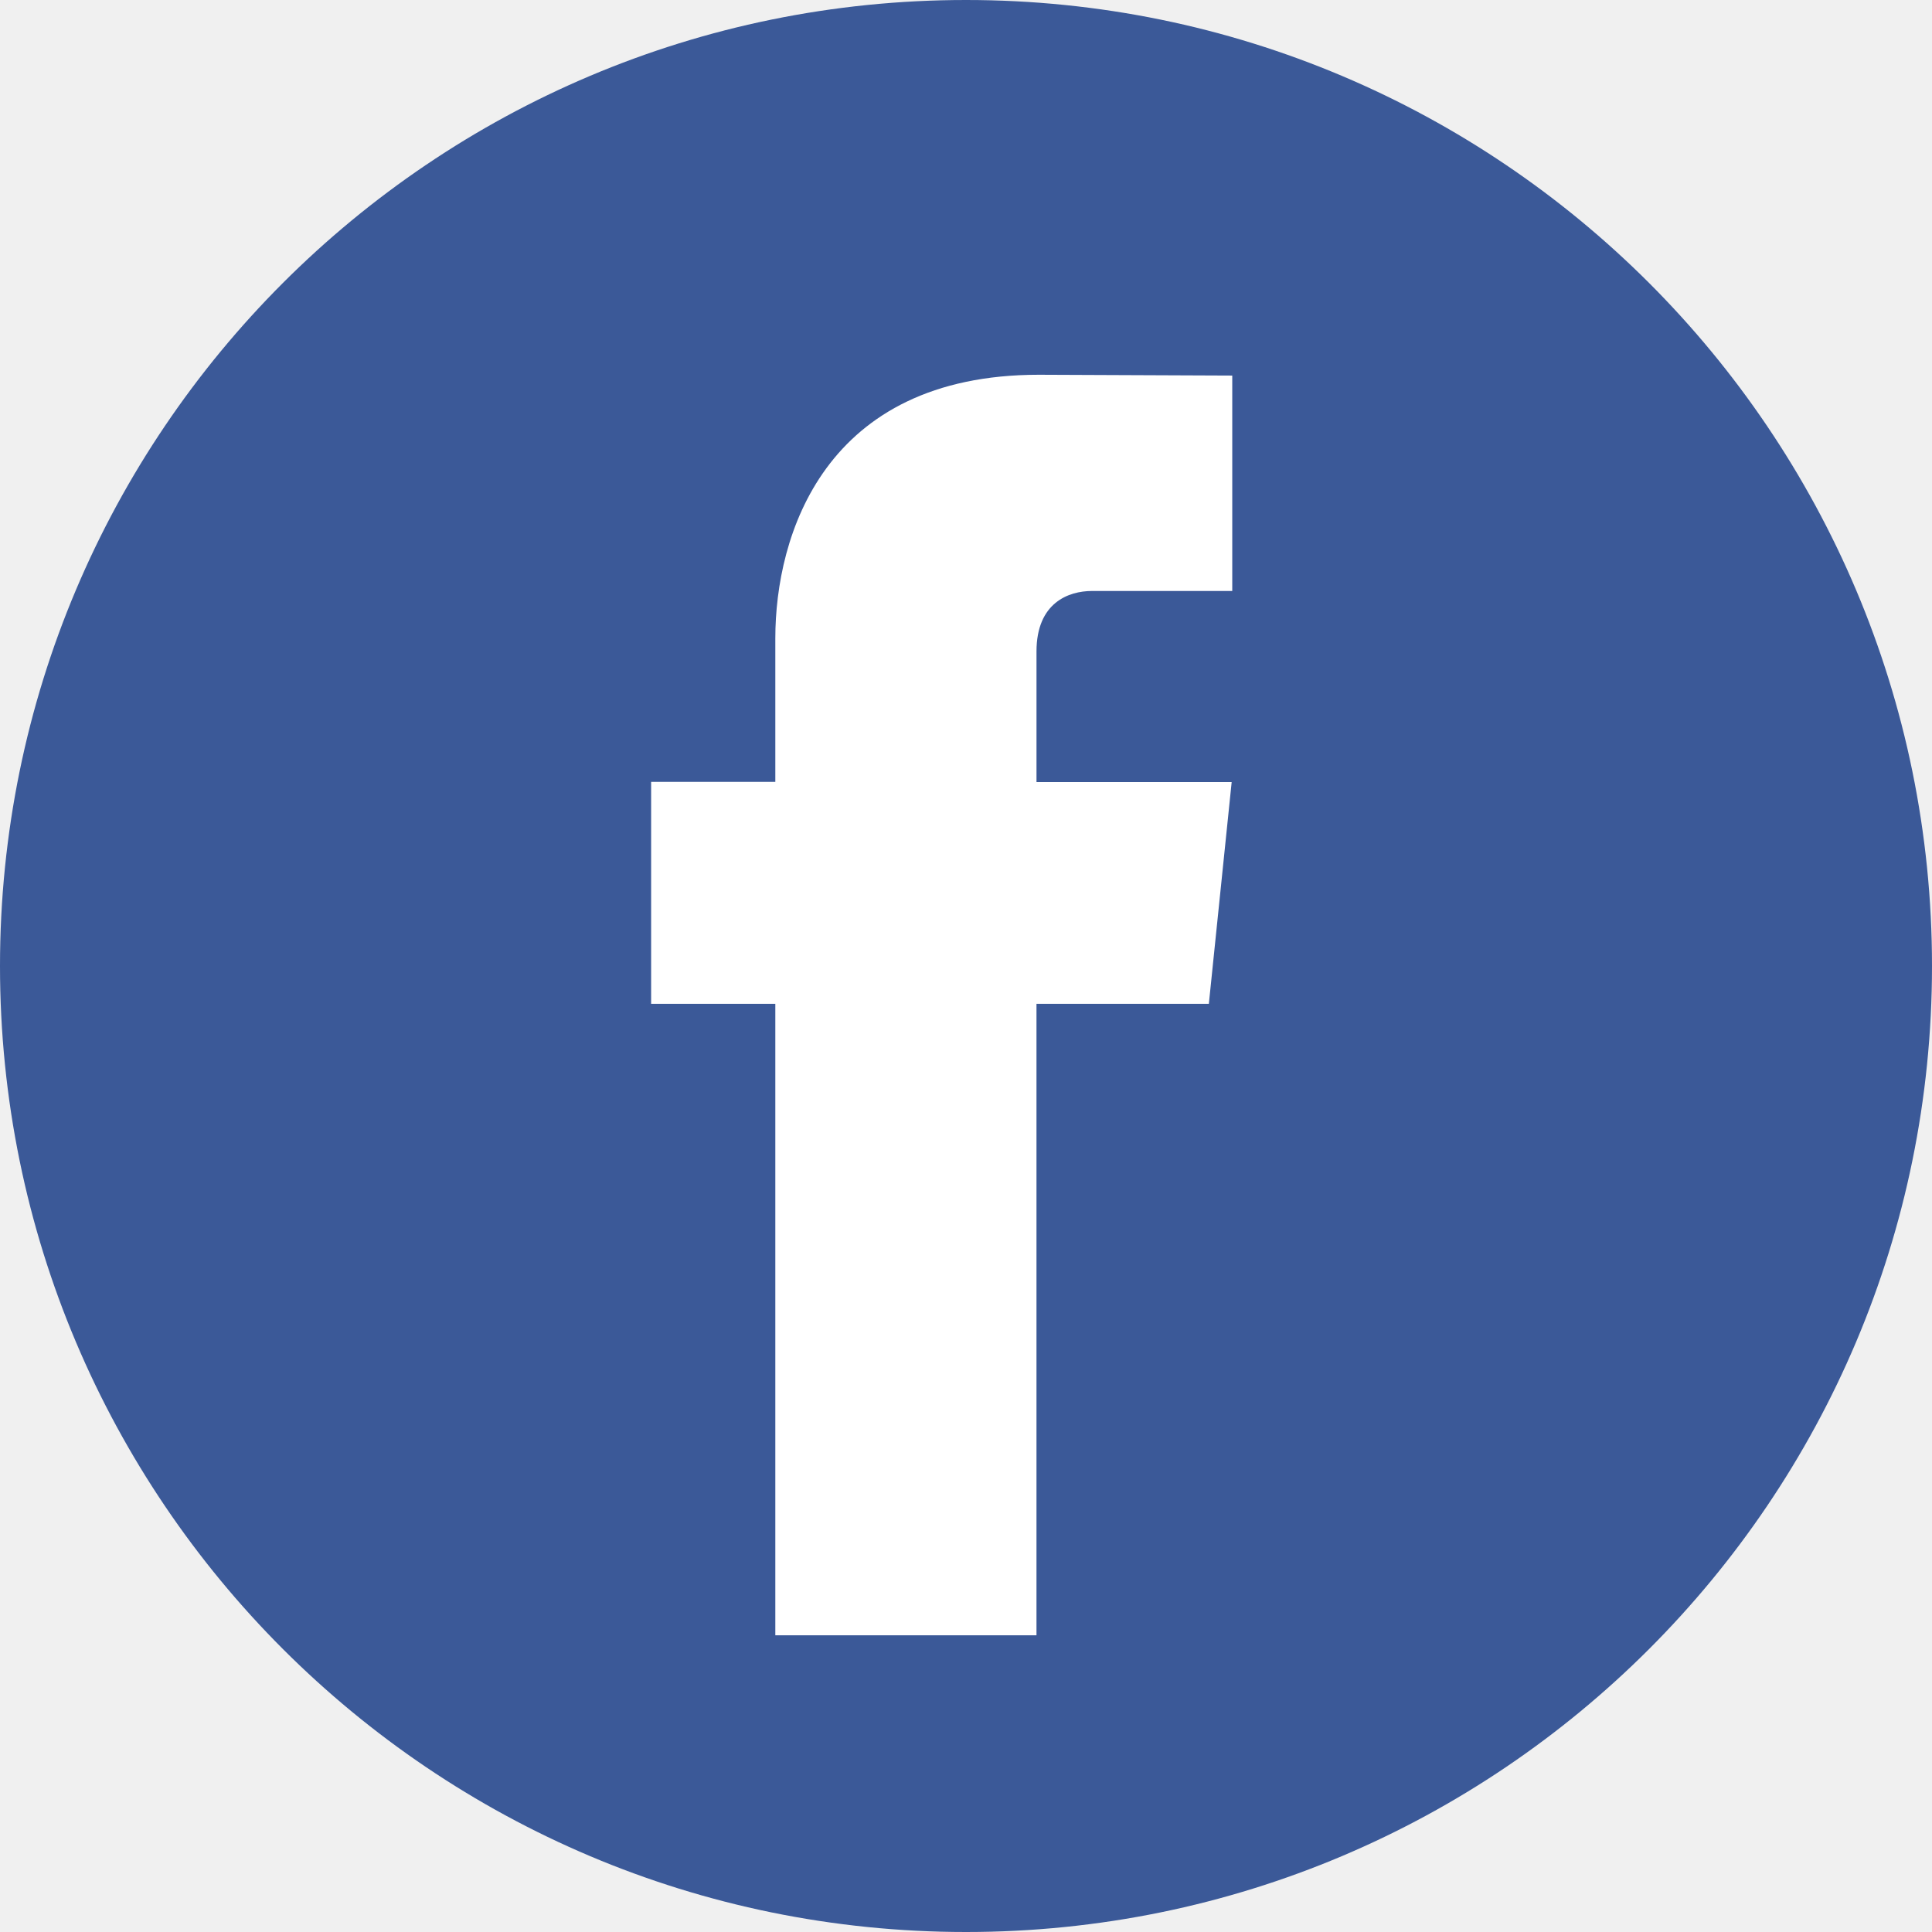
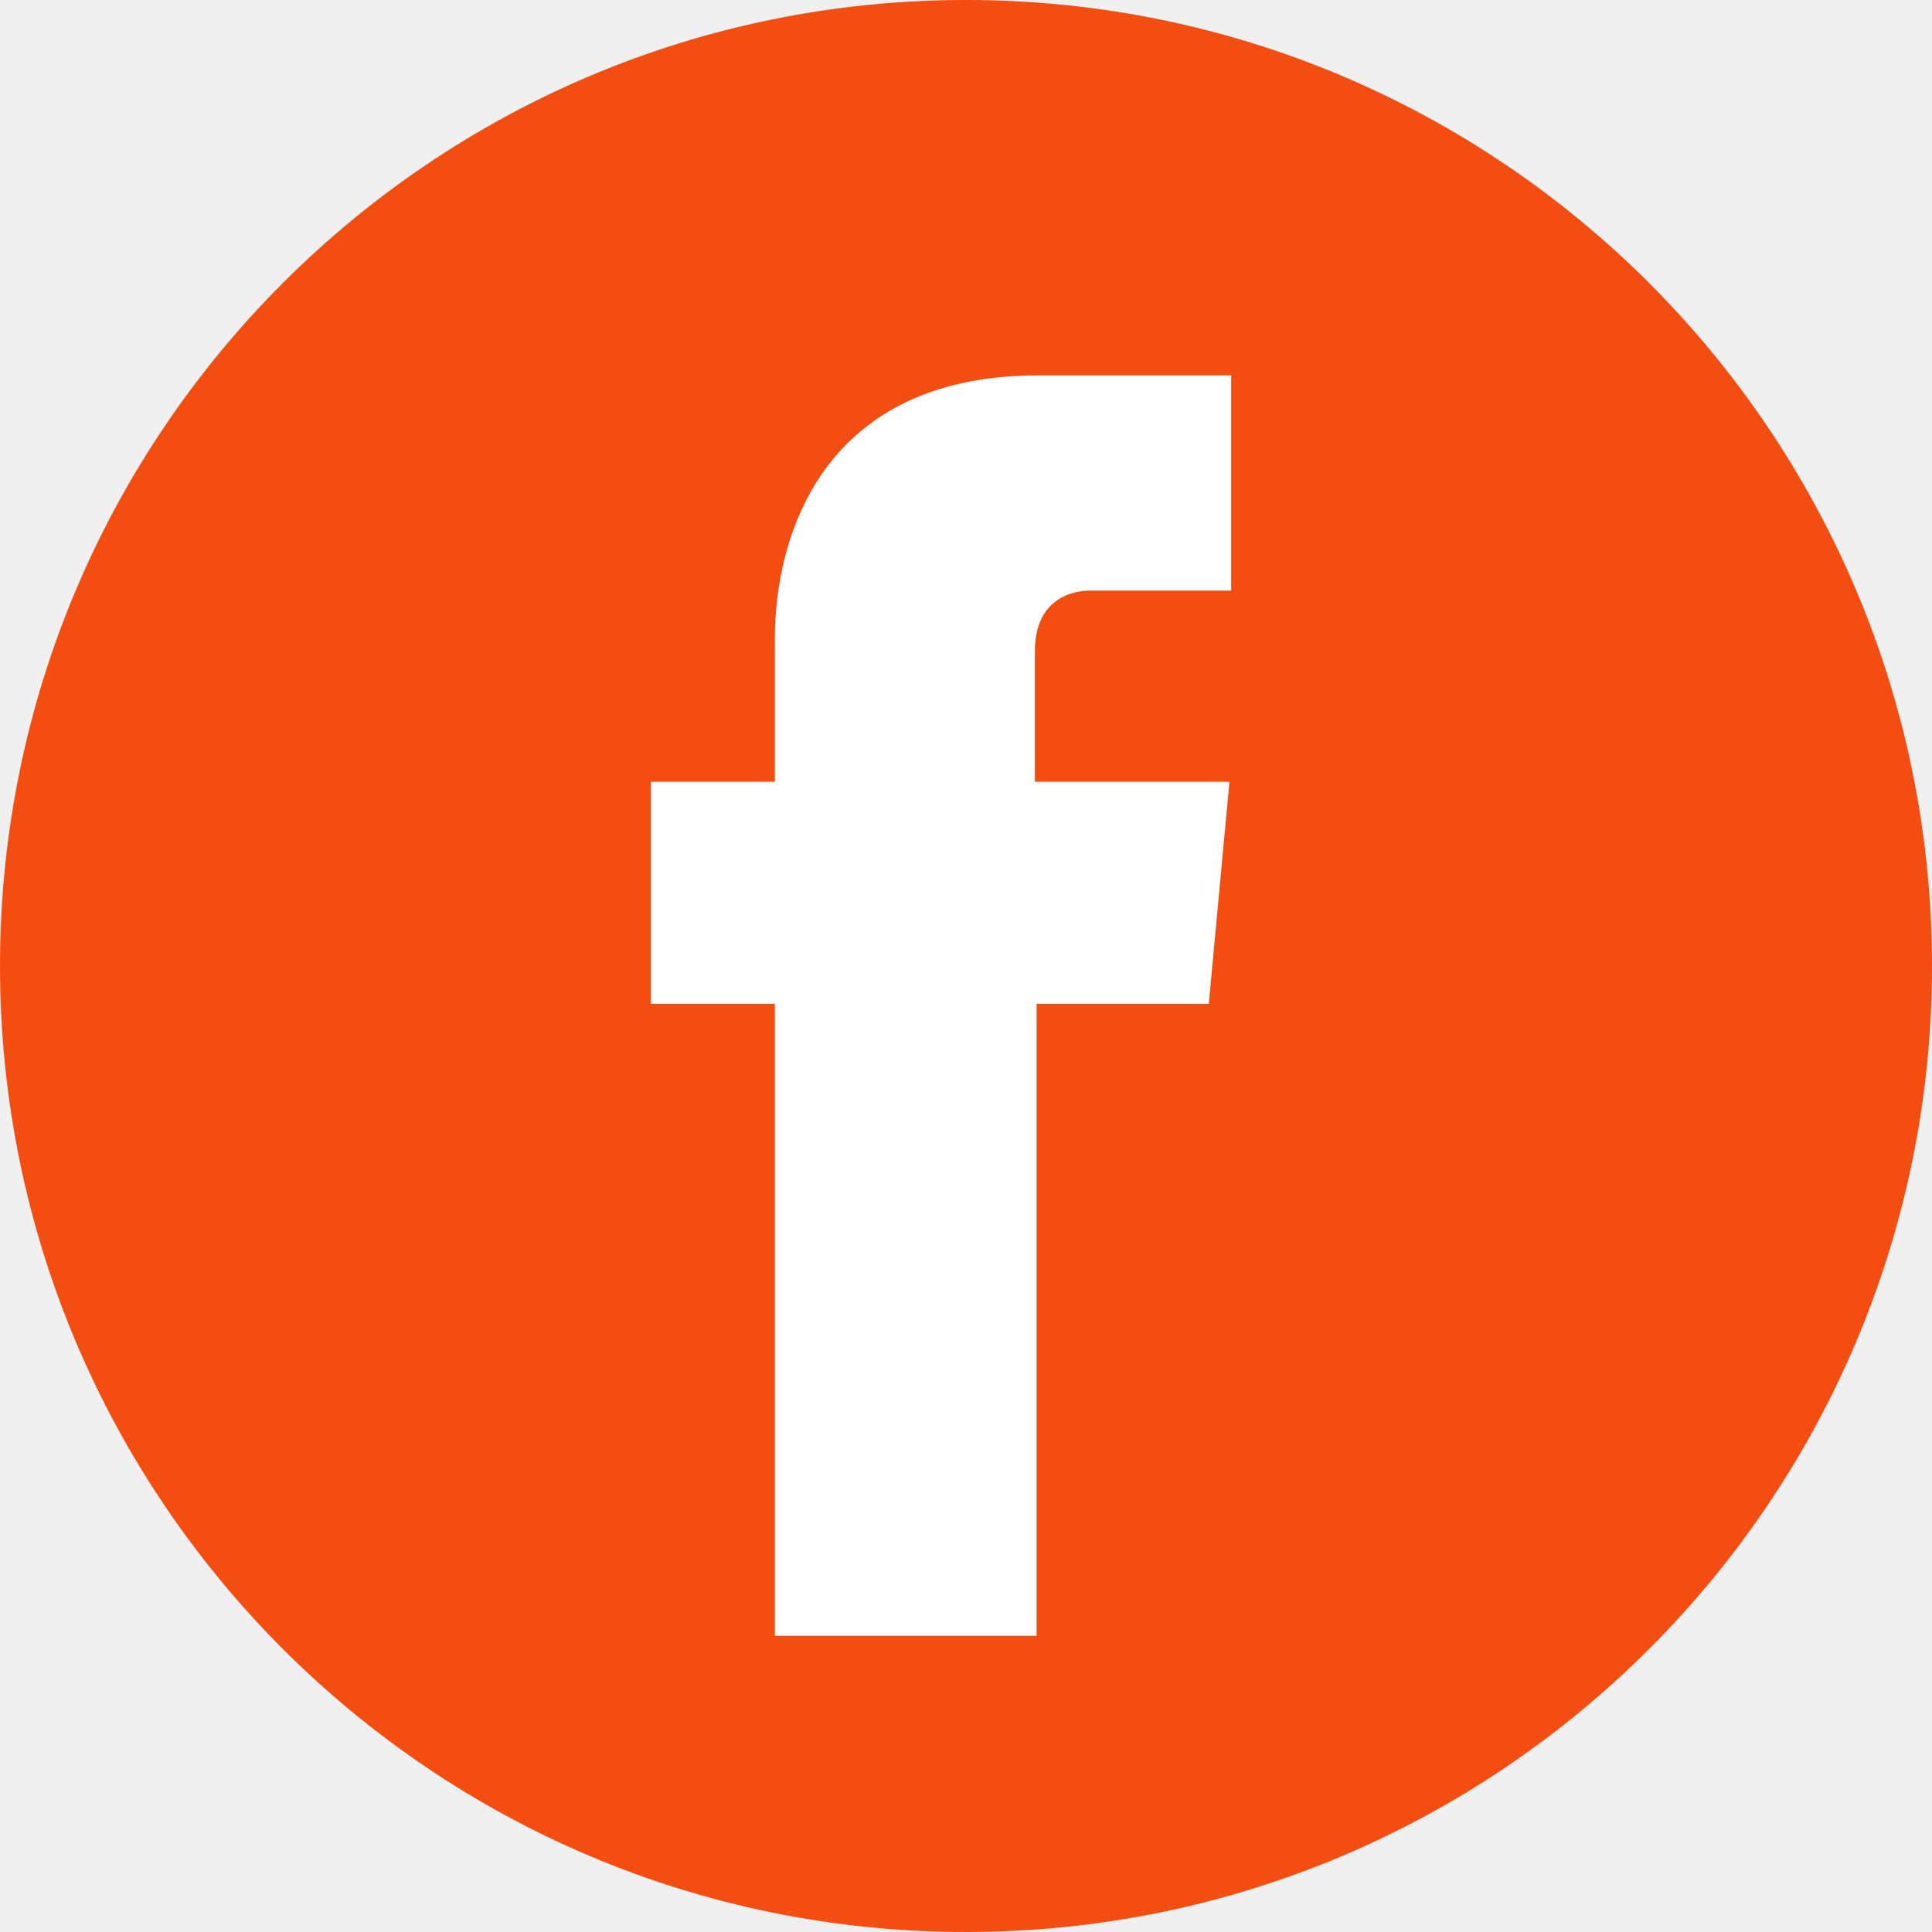
- <svg xmlns="http://www.w3.org/2000/svg" version="1.1" id="Capa_1" x="0px" y="0px" viewBox="0 0 112.196 112.196" style="enable-background:new 0 0 112.196 112.196;" xml:space="preserve">
+ <svg xmlns="http://www.w3.org/2000/svg" version="1.1" id="Capa_1" x="0px" y="0px" viewBox="0 0 112.2 112.2" style="enable-background:new 0 0 112.2 112.2;" xml:space="preserve">
+   <style type="text/css">
+ 	.st0{fill:#F44D11;}
+ 	.st1{fill:#FFFFFF;}
+ </style>
  <g>
-     <circle style="fill:#3B5998;" cx="56.098" cy="56.098" r="56.098" />
-     <path style="fill:#FFFFFF;" d="M70.201,58.294h-10.01v36.672H45.025V58.294h-7.213V45.406h7.213v-8.34   c0-5.964,2.833-15.303,15.301-15.303L71.56,21.81v12.51h-8.151c-1.337,0-3.217,0.668-3.217,3.513v7.585h11.334L70.201,58.294z" />
+     <circle class="st0" cx="56.1" cy="56.1" r="56.1" />
+     <path class="st1" d="M70.2,58.3h-10V95H45V58.3h-7.2V45.4H45v-8.3c0-6,2.8-15.3,15.3-15.3l11.2,0v12.5h-8.2c-1.3,0-3.2,0.7-3.2,3.5   v7.6h11.3L70.2,58.3z" />
  </g>
-   <g>
- </g>
-   <g>
- </g>
-   <g>
- </g>
-   <g>
- </g>
-   <g>
- </g>
-   <g>
- </g>
-   <g>
- </g>
-   <g>
- </g>
-   <g>
- </g>
-   <g>
- </g>
-   <g>
- </g>
-   <g>
- </g>
-   <g>
- </g>
-   <g>
- </g>
-   <g>
- </g>
</svg>
